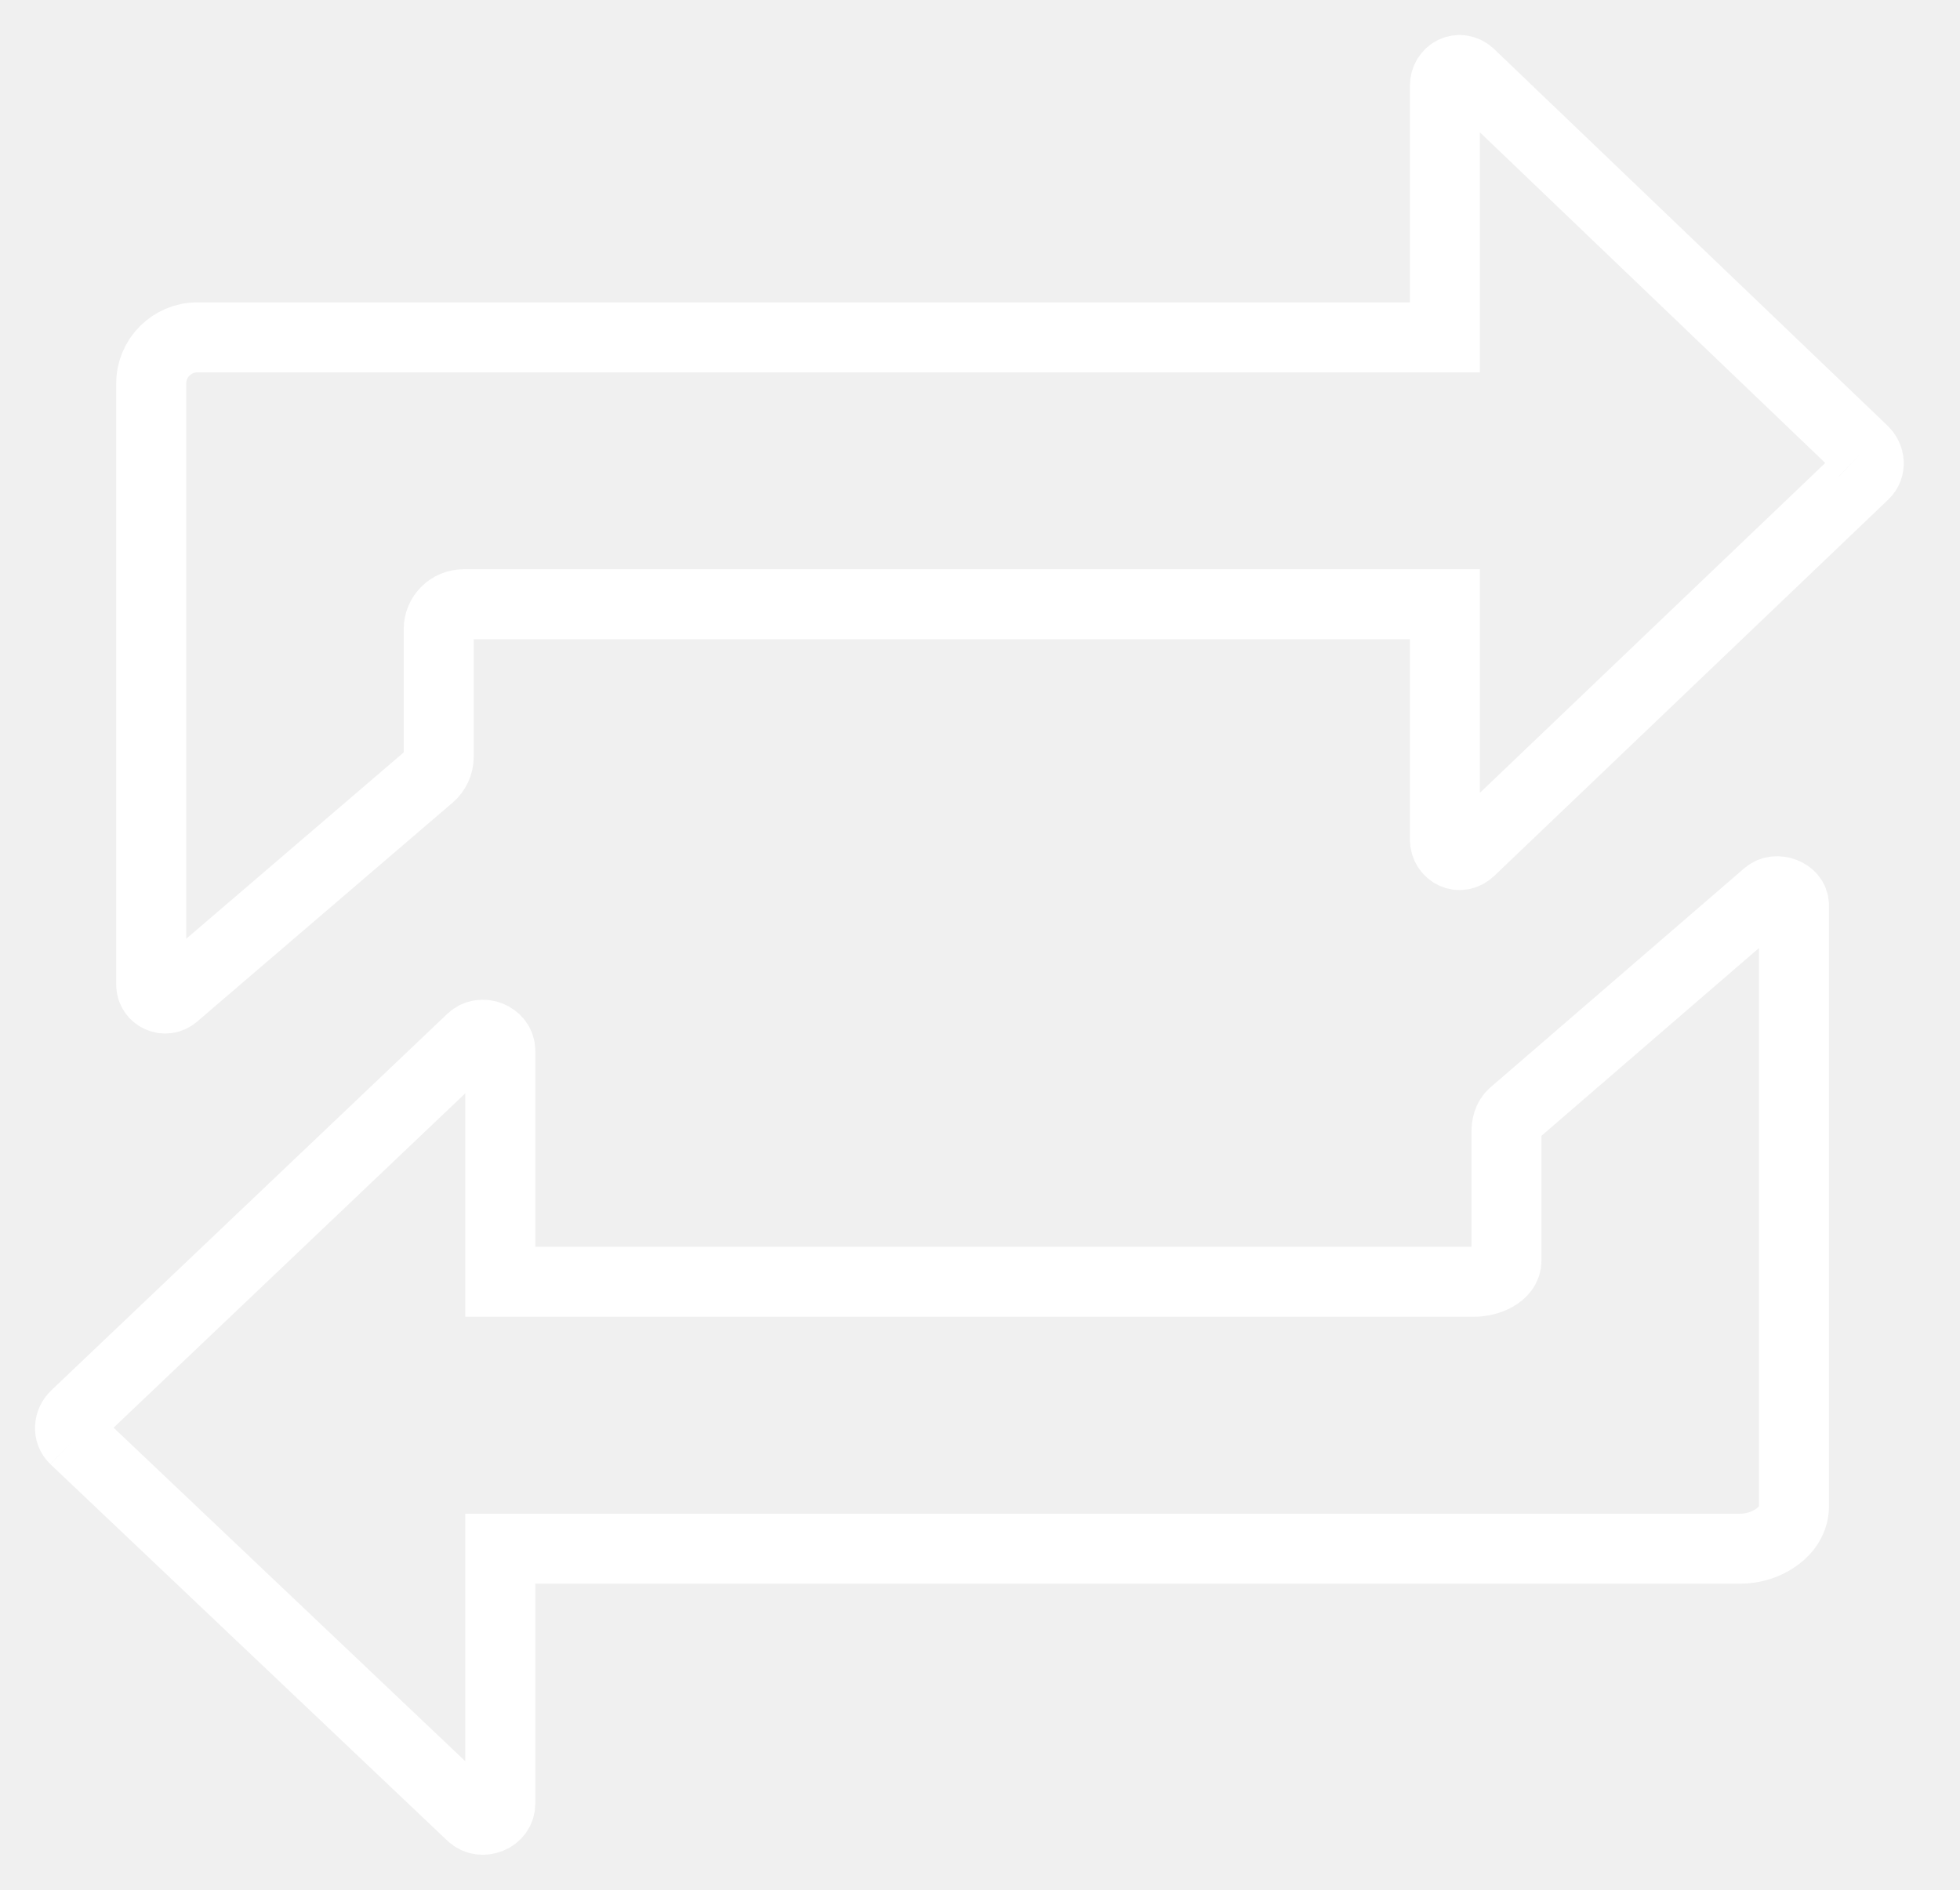
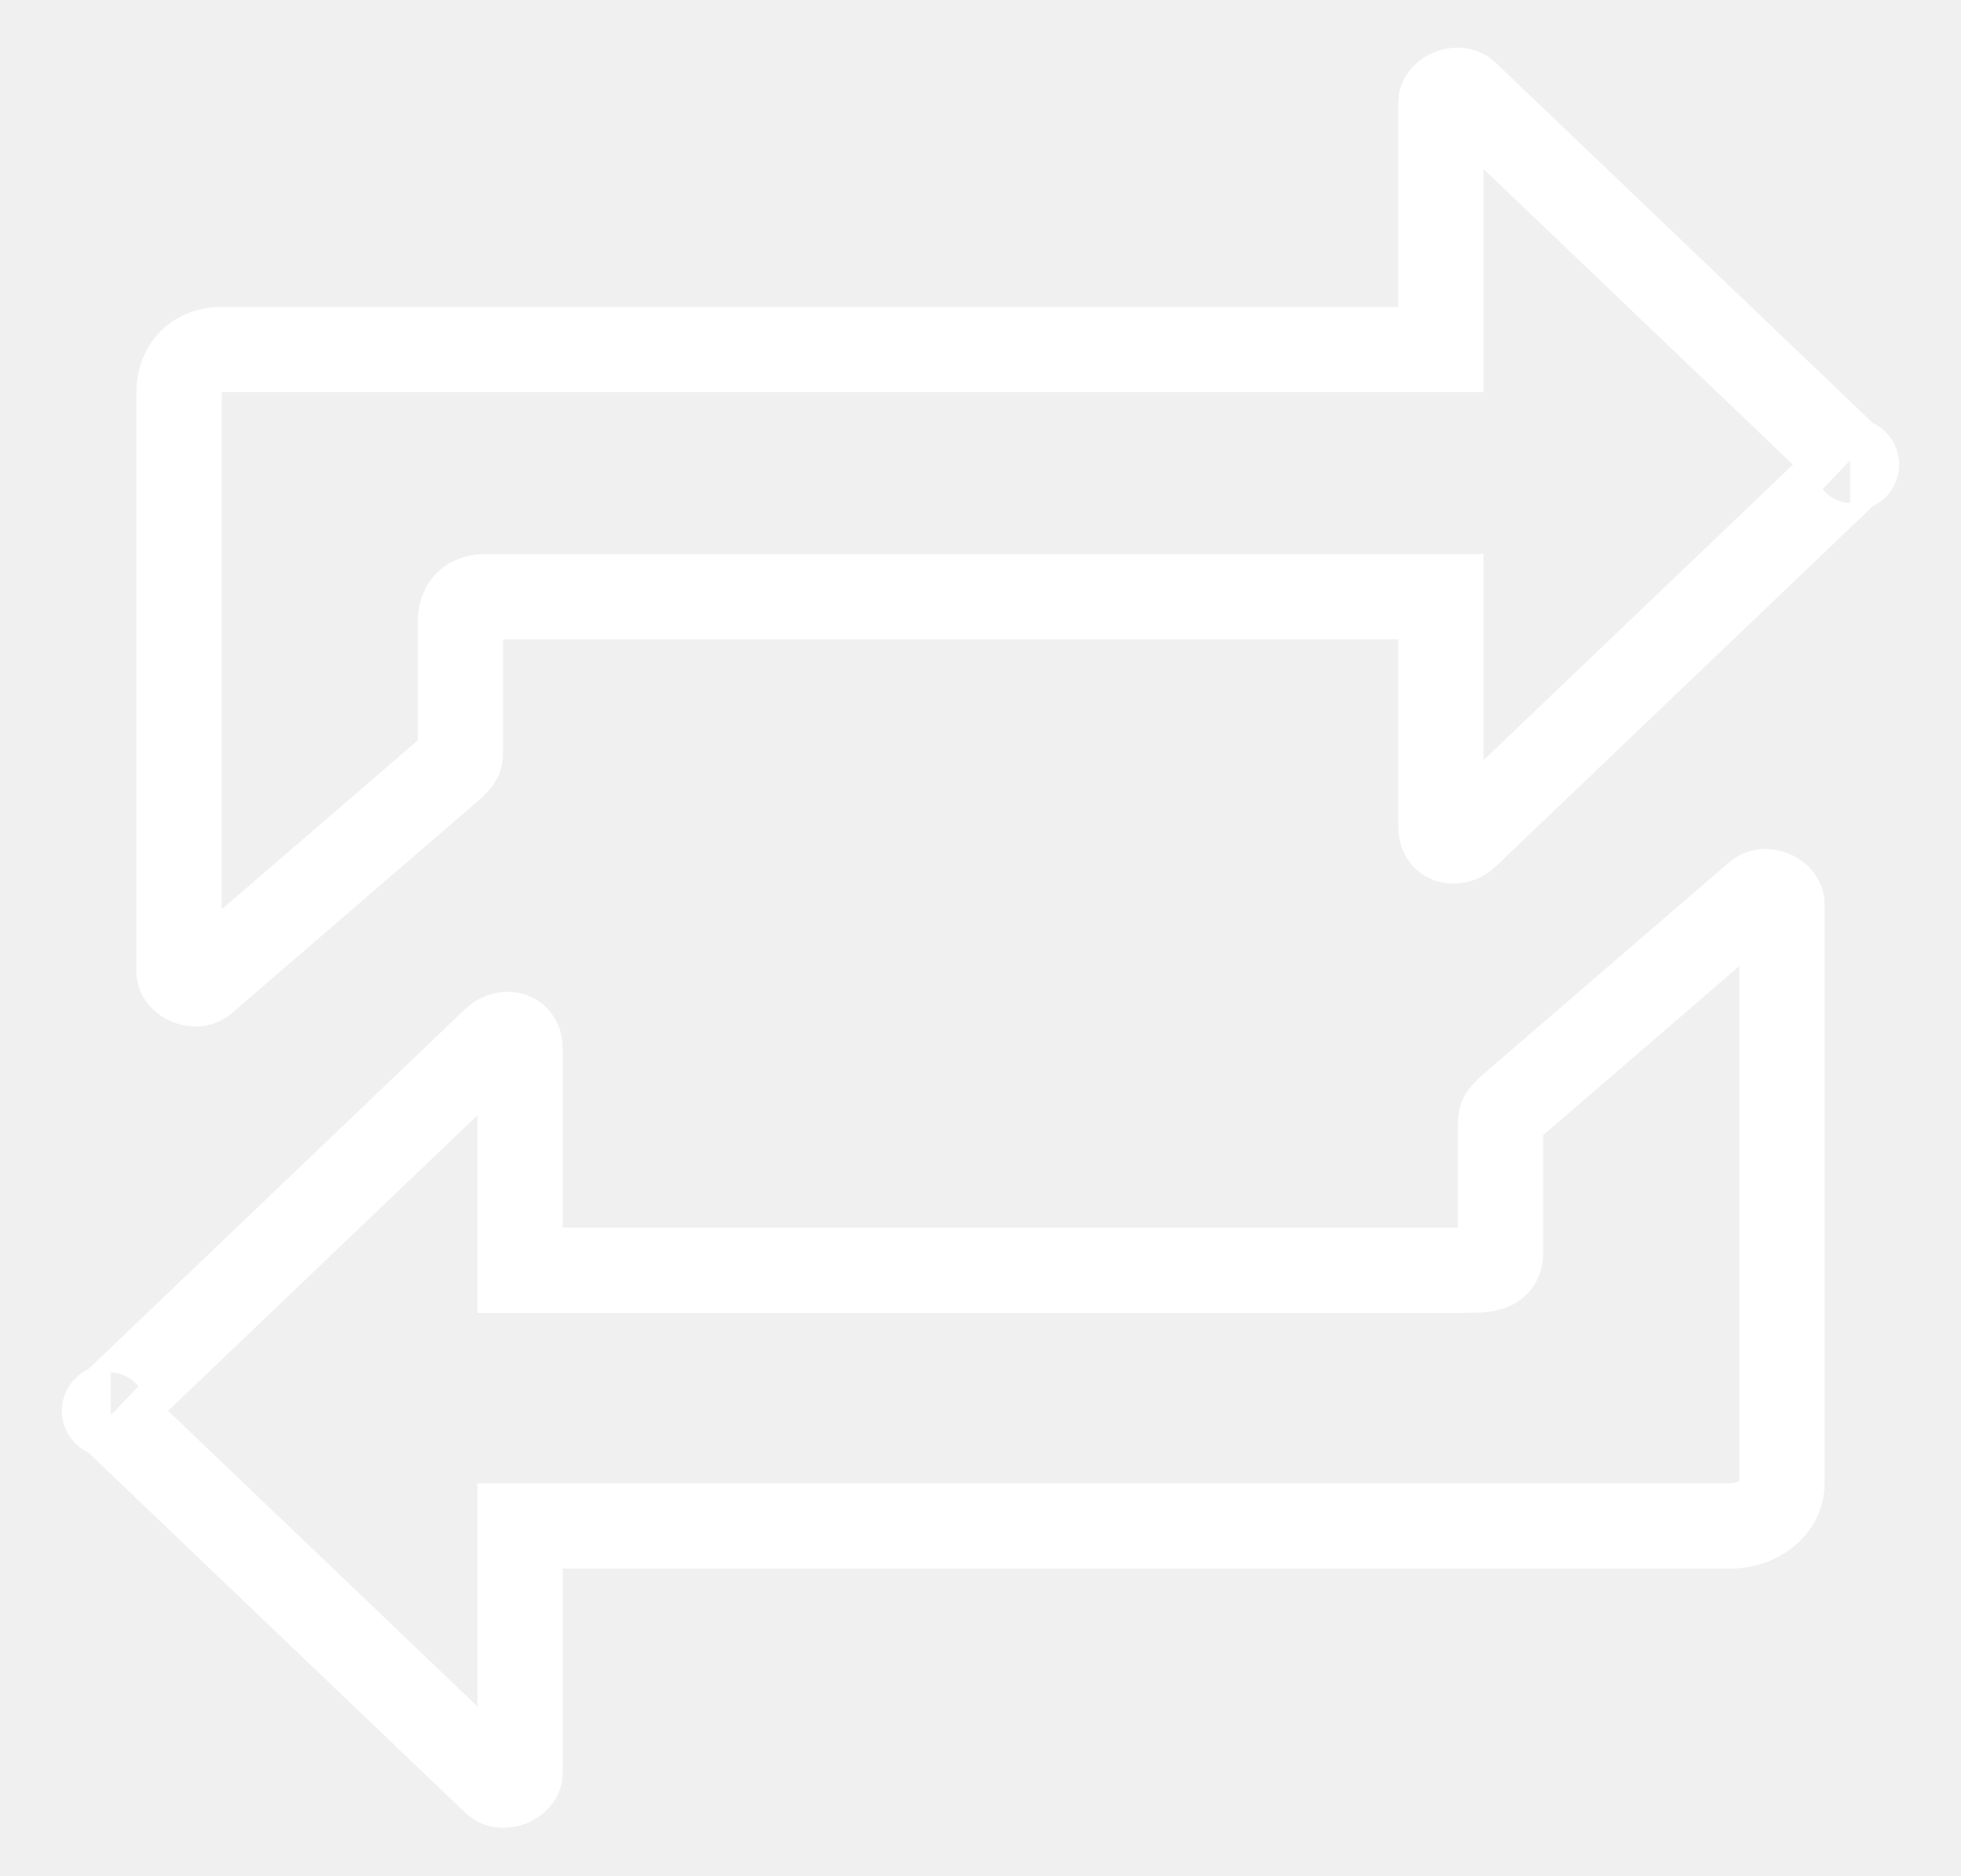
- <svg xmlns="http://www.w3.org/2000/svg" width="28px" height="27px" viewBox="0 0 28 27" version="1.1">
-   <defs />
-   <g id="Dashboard" stroke="none" stroke-width="1" fill="none" fill-rule="evenodd">
-     <g id="01-01" transform="translate(-79, -784)" stroke="#FFFFFF">
-       <g id="contents" transform="translate(0, 44)">
-         <g id="button" transform="translate(0, 728)">
-           <path d="M80.065,32.558 L85.735,37.936 C85.881,38.075 86.147,37.972 86.147,37.77 L86.147,34.127 L103.863,34.127 C104.228,34.127 104.628,33.885 104.628,33.52 L104.628,30.477 L104.628,24.933 C104.628,24.763 104.376,24.671 104.247,24.782 L100.62,27.913 C100.54,27.981 100.521,28.081 100.521,28.185 L100.521,30.01 C100.521,30.207 100.257,30.313 100.059,30.313 L86.147,30.313 L86.147,27.013 C86.147,26.812 85.881,26.708 85.735,26.847 L80.078,32.226 C79.983,32.316 79.971,32.468 80.065,32.558 M105.618,18.442 L100.001,13.064 C99.855,12.925 99.641,13.028 99.641,13.23 L99.641,16.82 L81.82,16.82 C81.456,16.82 81.16,17.115 81.16,17.48 L81.16,20.523 L81.16,26.067 C81.16,26.237 81.36,26.329 81.489,26.218 L85.142,23.087 C85.221,23.019 85.267,22.919 85.267,22.815 L85.267,20.99 C85.267,20.793 85.427,20.633 85.624,20.633 L99.641,20.633 L99.641,23.987 C99.641,24.188 99.855,24.292 100.001,24.153 L105.632,18.774 C105.727,18.684 105.713,18.532 105.618,18.442" id="dashboard_reblog" />
-         </g>
-       </g>
-     </g>
-   </g>
+ <svg xmlns="http://www.w3.org/2000/svg" version="1.1" id="レイヤー_1" x="0px" y="0px" viewBox="-465 267 23 22" style="enable-background:new -465 267 23 22;" xml:space="preserve">
+   <style type="text/css">
+ 	.st0{fill:none;stroke:#FFFFFF;}
+ </style>
+   <path id="dashboard_reblog" class="st0" d="M-463.7,283.6l4.5,4.3c0.1,0.1,0.3,0,0.3-0.1v-2.9h14.2c0.3,0,0.6-0.2,0.6-0.5V282v-4.4  c0-0.1-0.2-0.2-0.3-0.1l-2.9,2.5c-0.1,0.1-0.1,0.1-0.1,0.2v1.5c0,0.2-0.2,0.2-0.4,0.2h-11.1v-2.6c0-0.2-0.2-0.2-0.3-0.1l-4.5,4.3  C-463.8,283.5-463.8,283.6-463.7,283.6 M-443.3,272.4l-4.5-4.3c-0.1-0.1-0.3,0-0.3,0.1v2.9h-14.3c-0.3,0-0.5,0.2-0.5,0.5v2.4v4.4  c0,0.1,0.2,0.2,0.3,0.1l2.9-2.5c0.1-0.1,0.1-0.1,0.1-0.2v-1.5c0-0.2,0.1-0.3,0.3-0.3h11.2v2.7c0,0.2,0.2,0.2,0.3,0.1l4.5-4.3  C-443.2,272.5-443.2,272.4-443.3,272.4" />
</svg>
